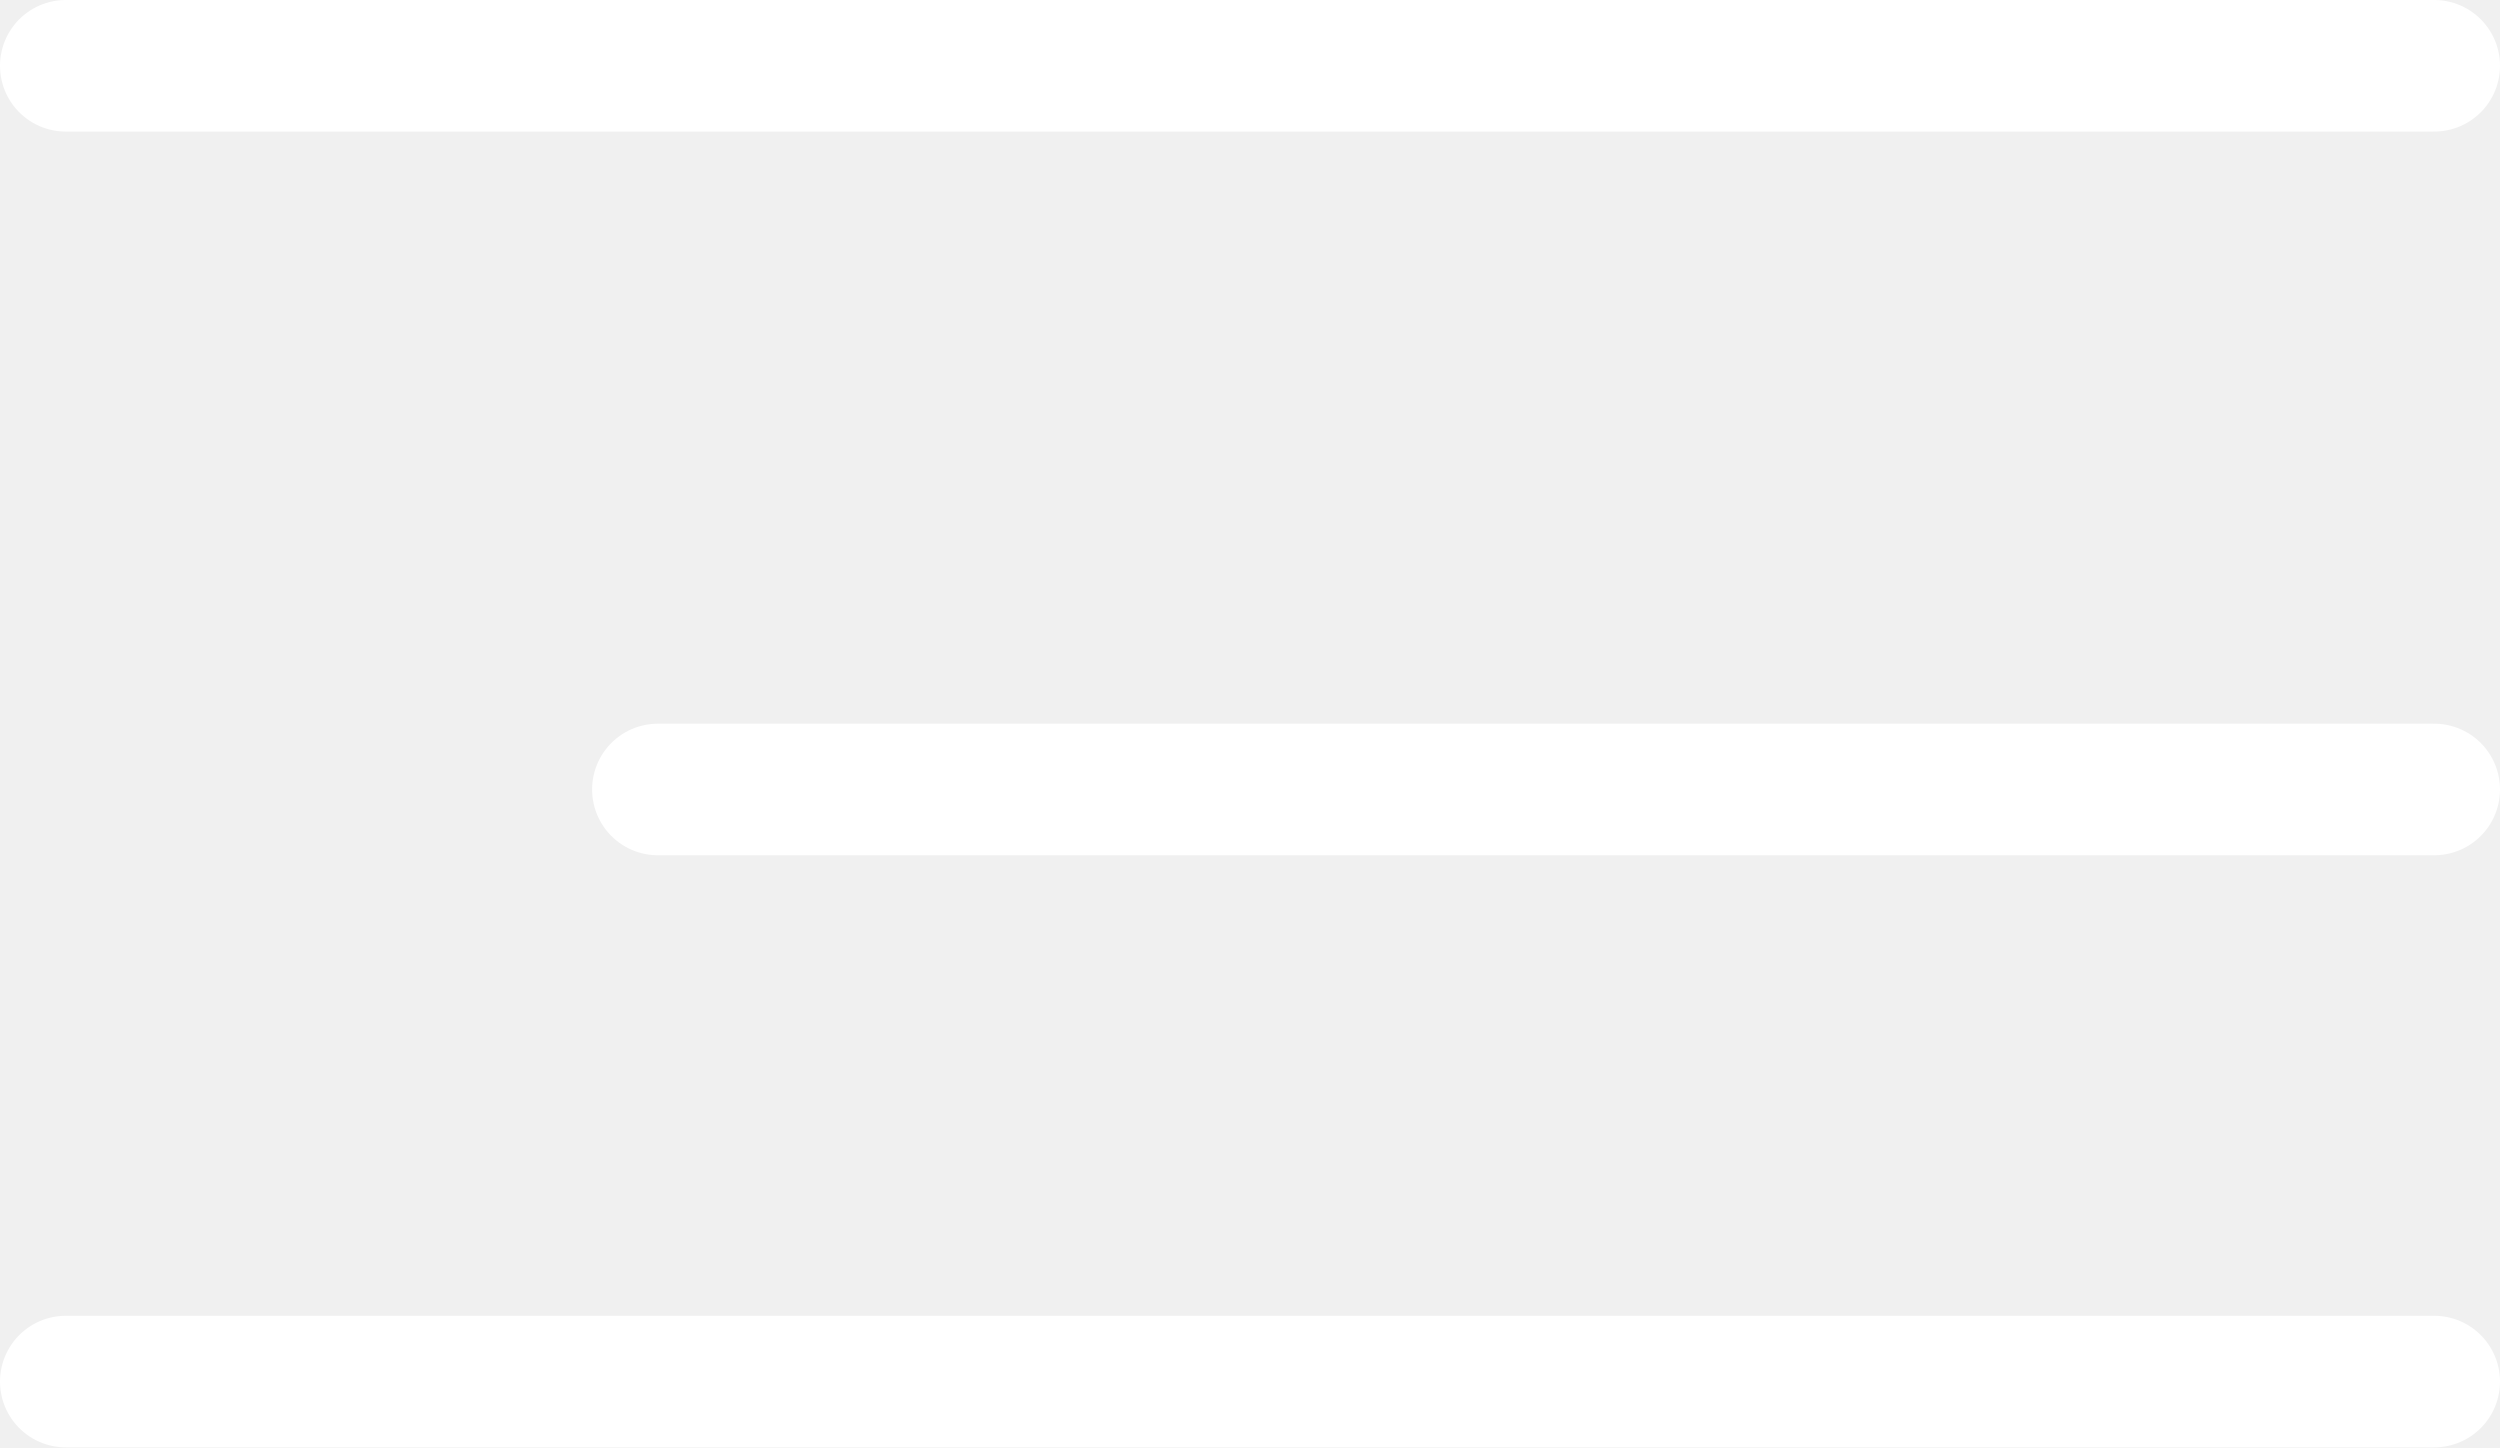
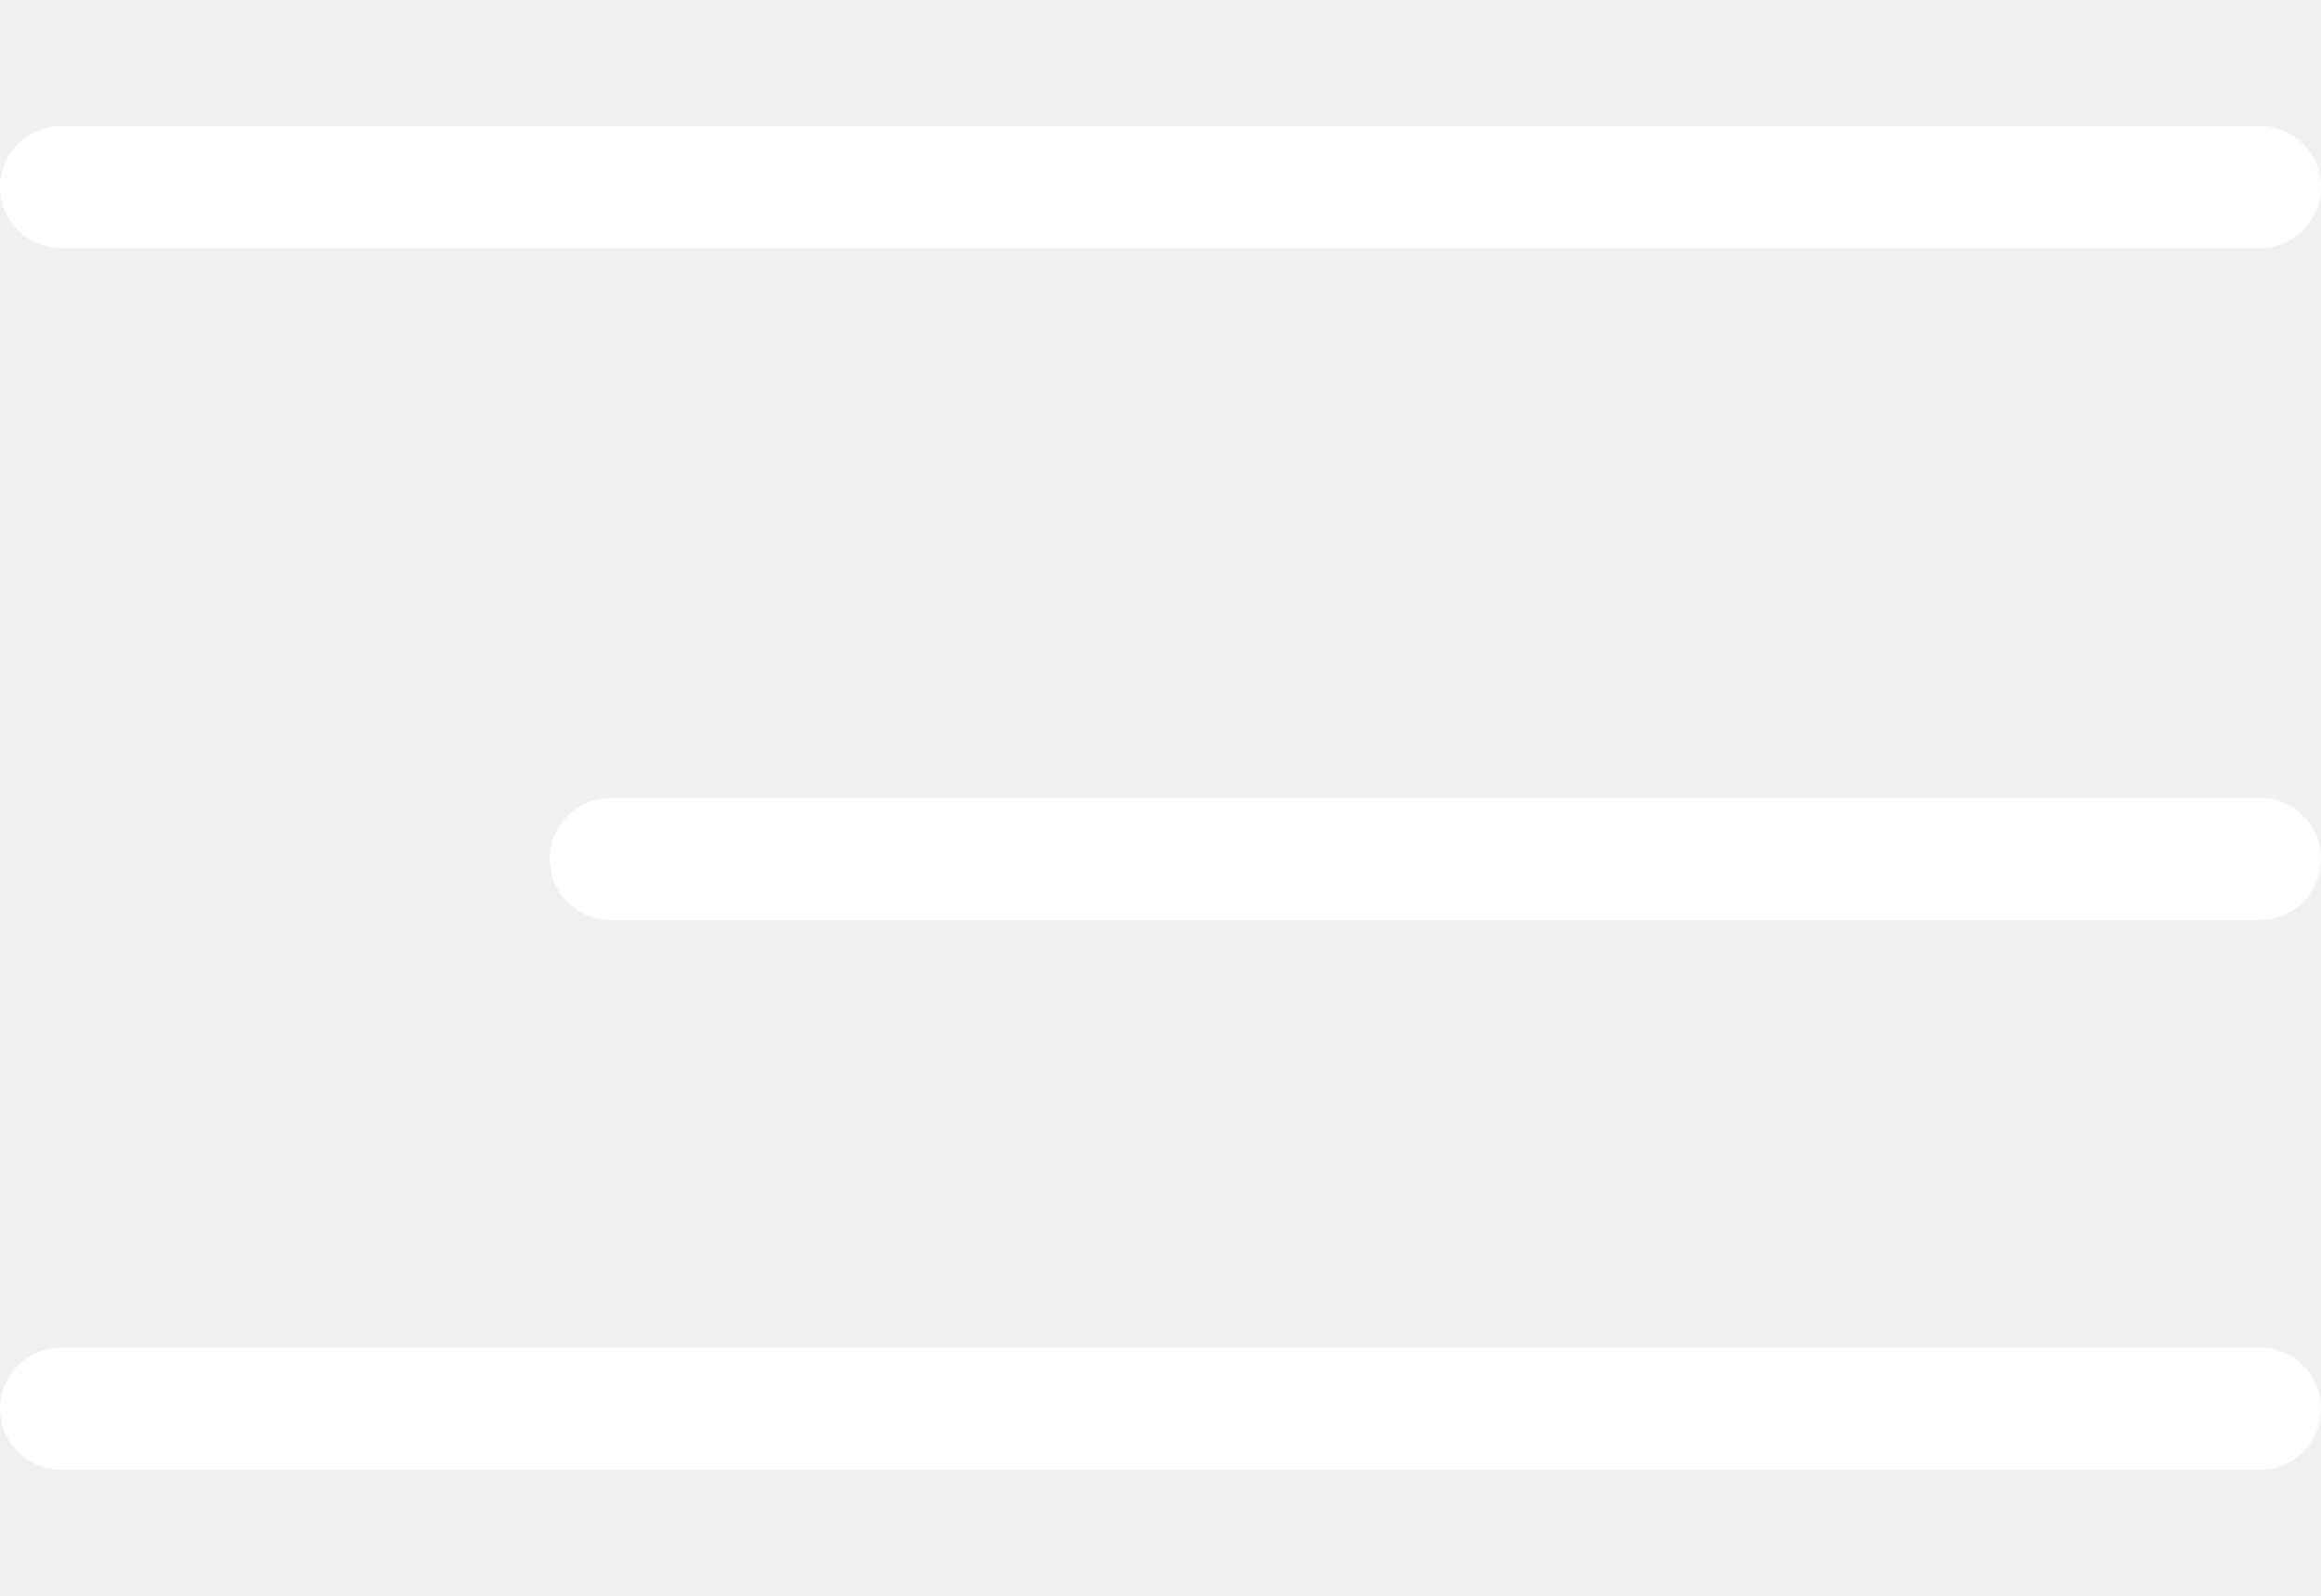
- <svg xmlns="http://www.w3.org/2000/svg" width="38" height="22" viewBox="0 0 38 22" fill="none">
+ <svg xmlns="http://www.w3.org/2000/svg" width="32" height="22" viewBox="0 0 38 22" fill="none">
  <line x1="1" y1="1" x2="37" y2="1" stroke="white" stroke-width="2" stroke-linecap="round" />
  <path d="M1 21L37 21" stroke="white" stroke-width="2" stroke-linecap="round" />
  <line x1="10" y1="12" x2="37" y2="12" stroke="white" stroke-width="2" stroke-linecap="round" />
</svg>
